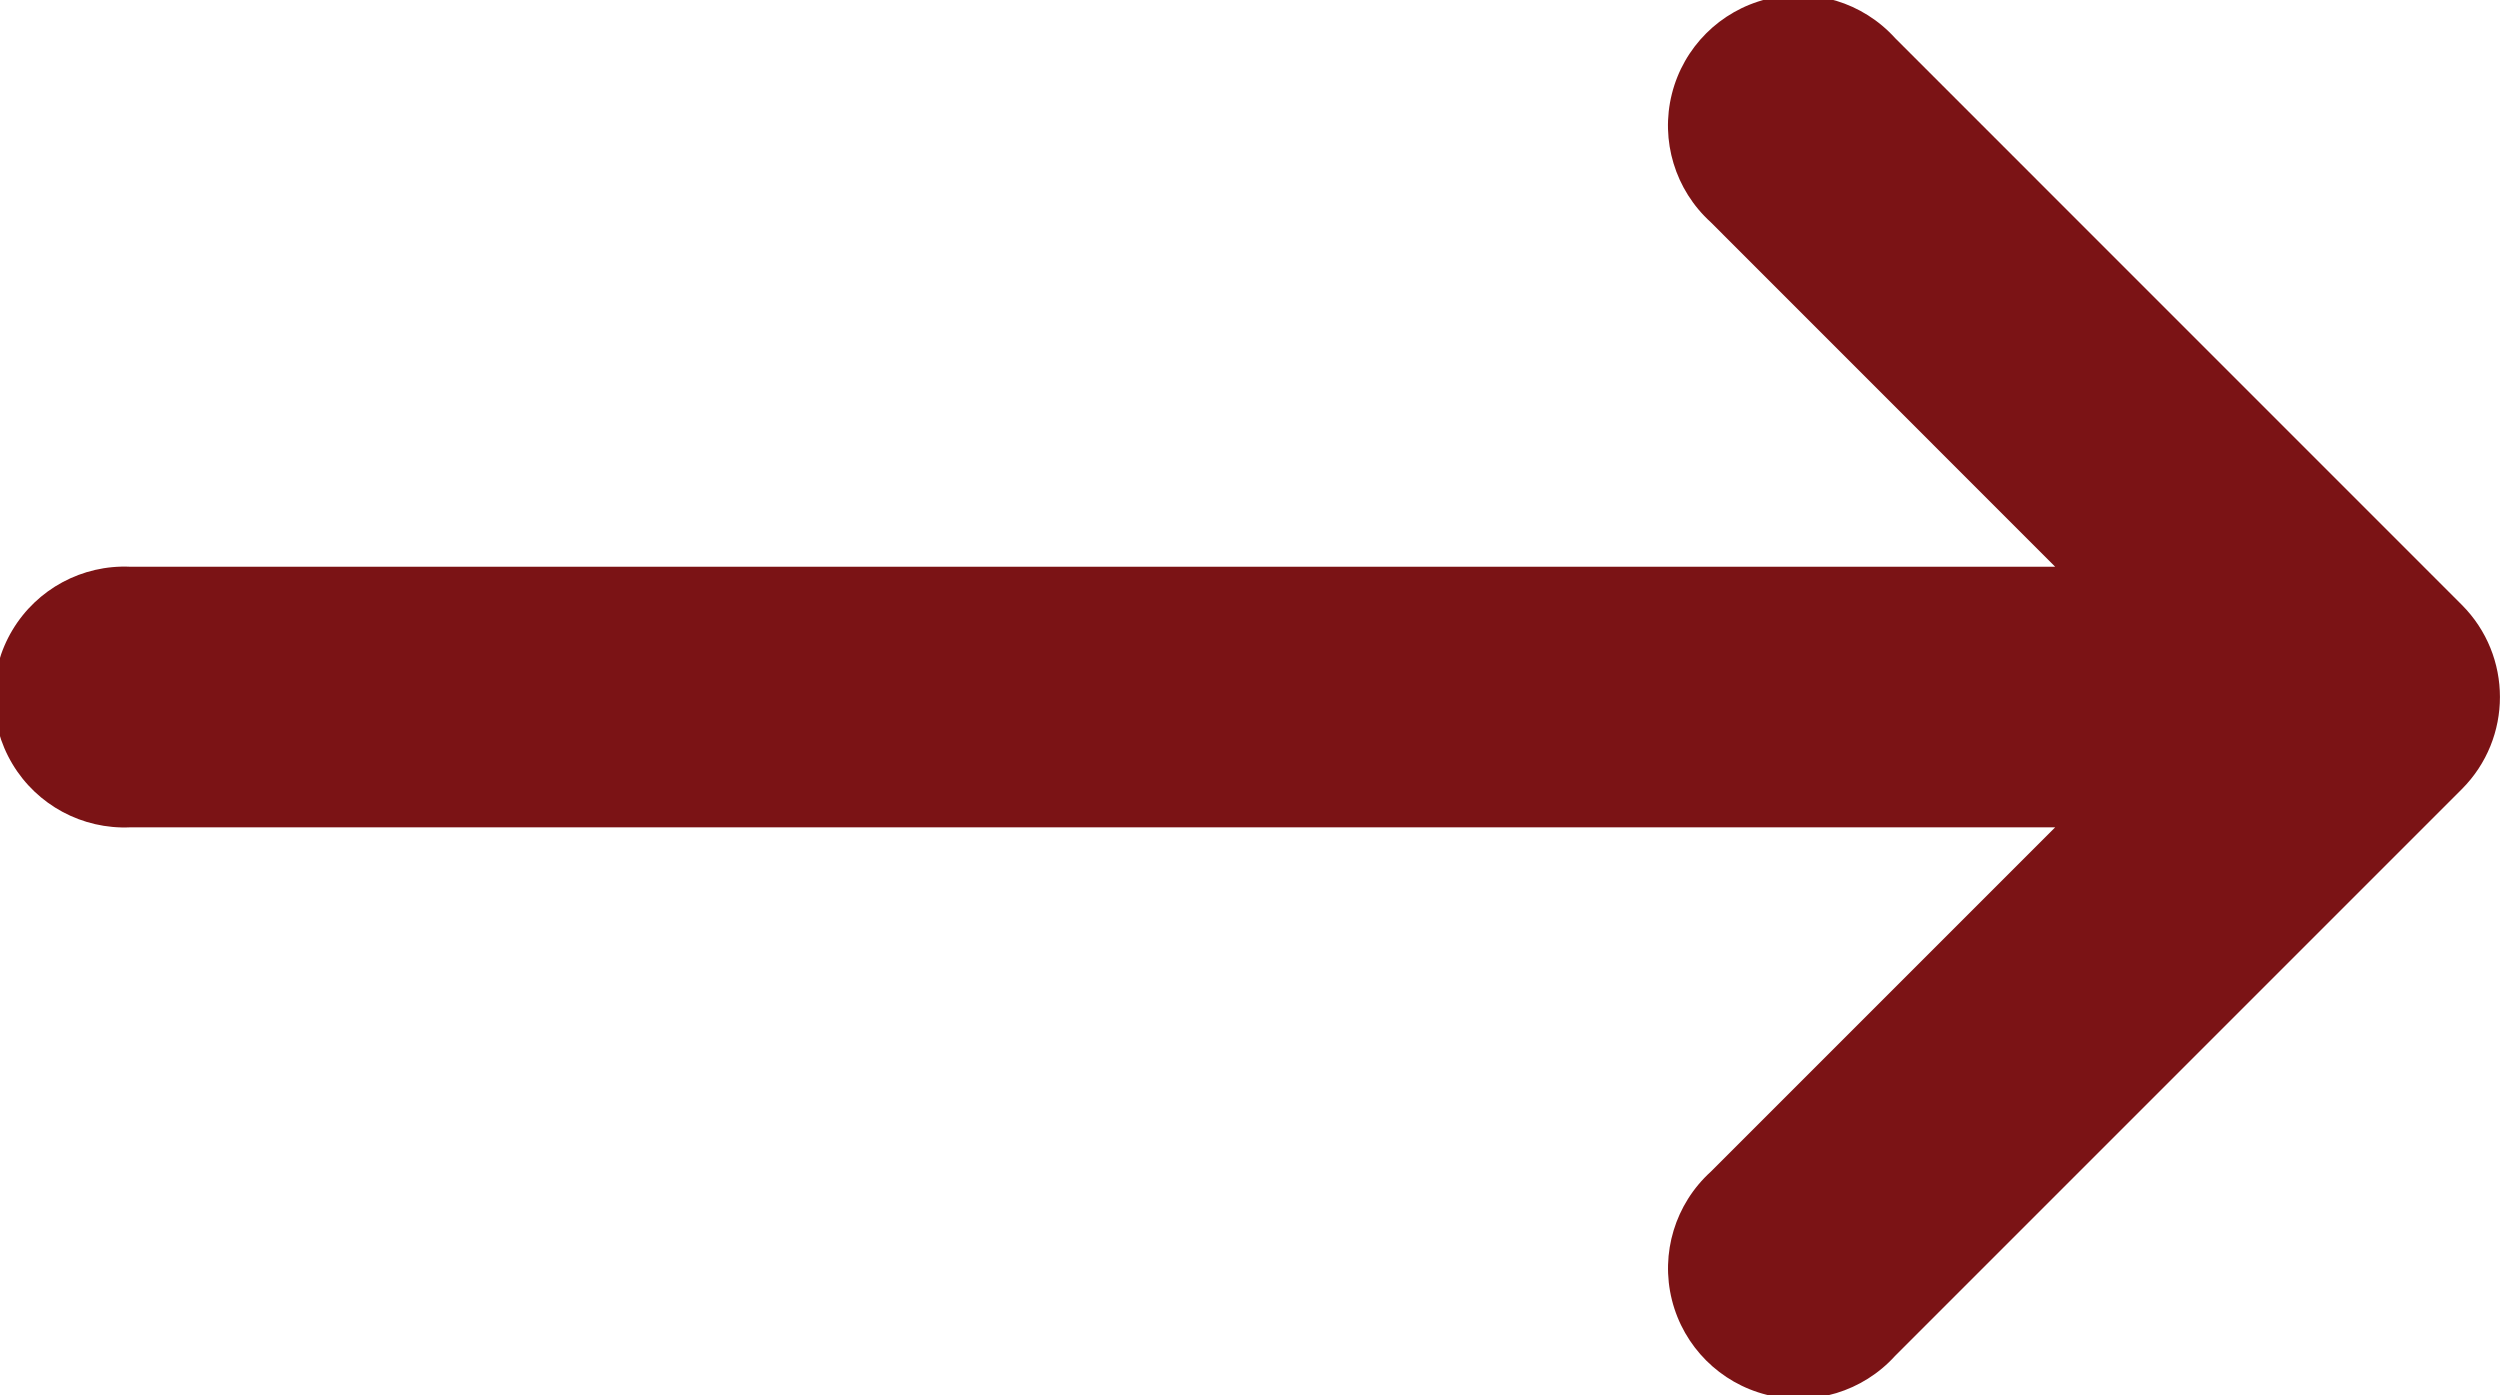
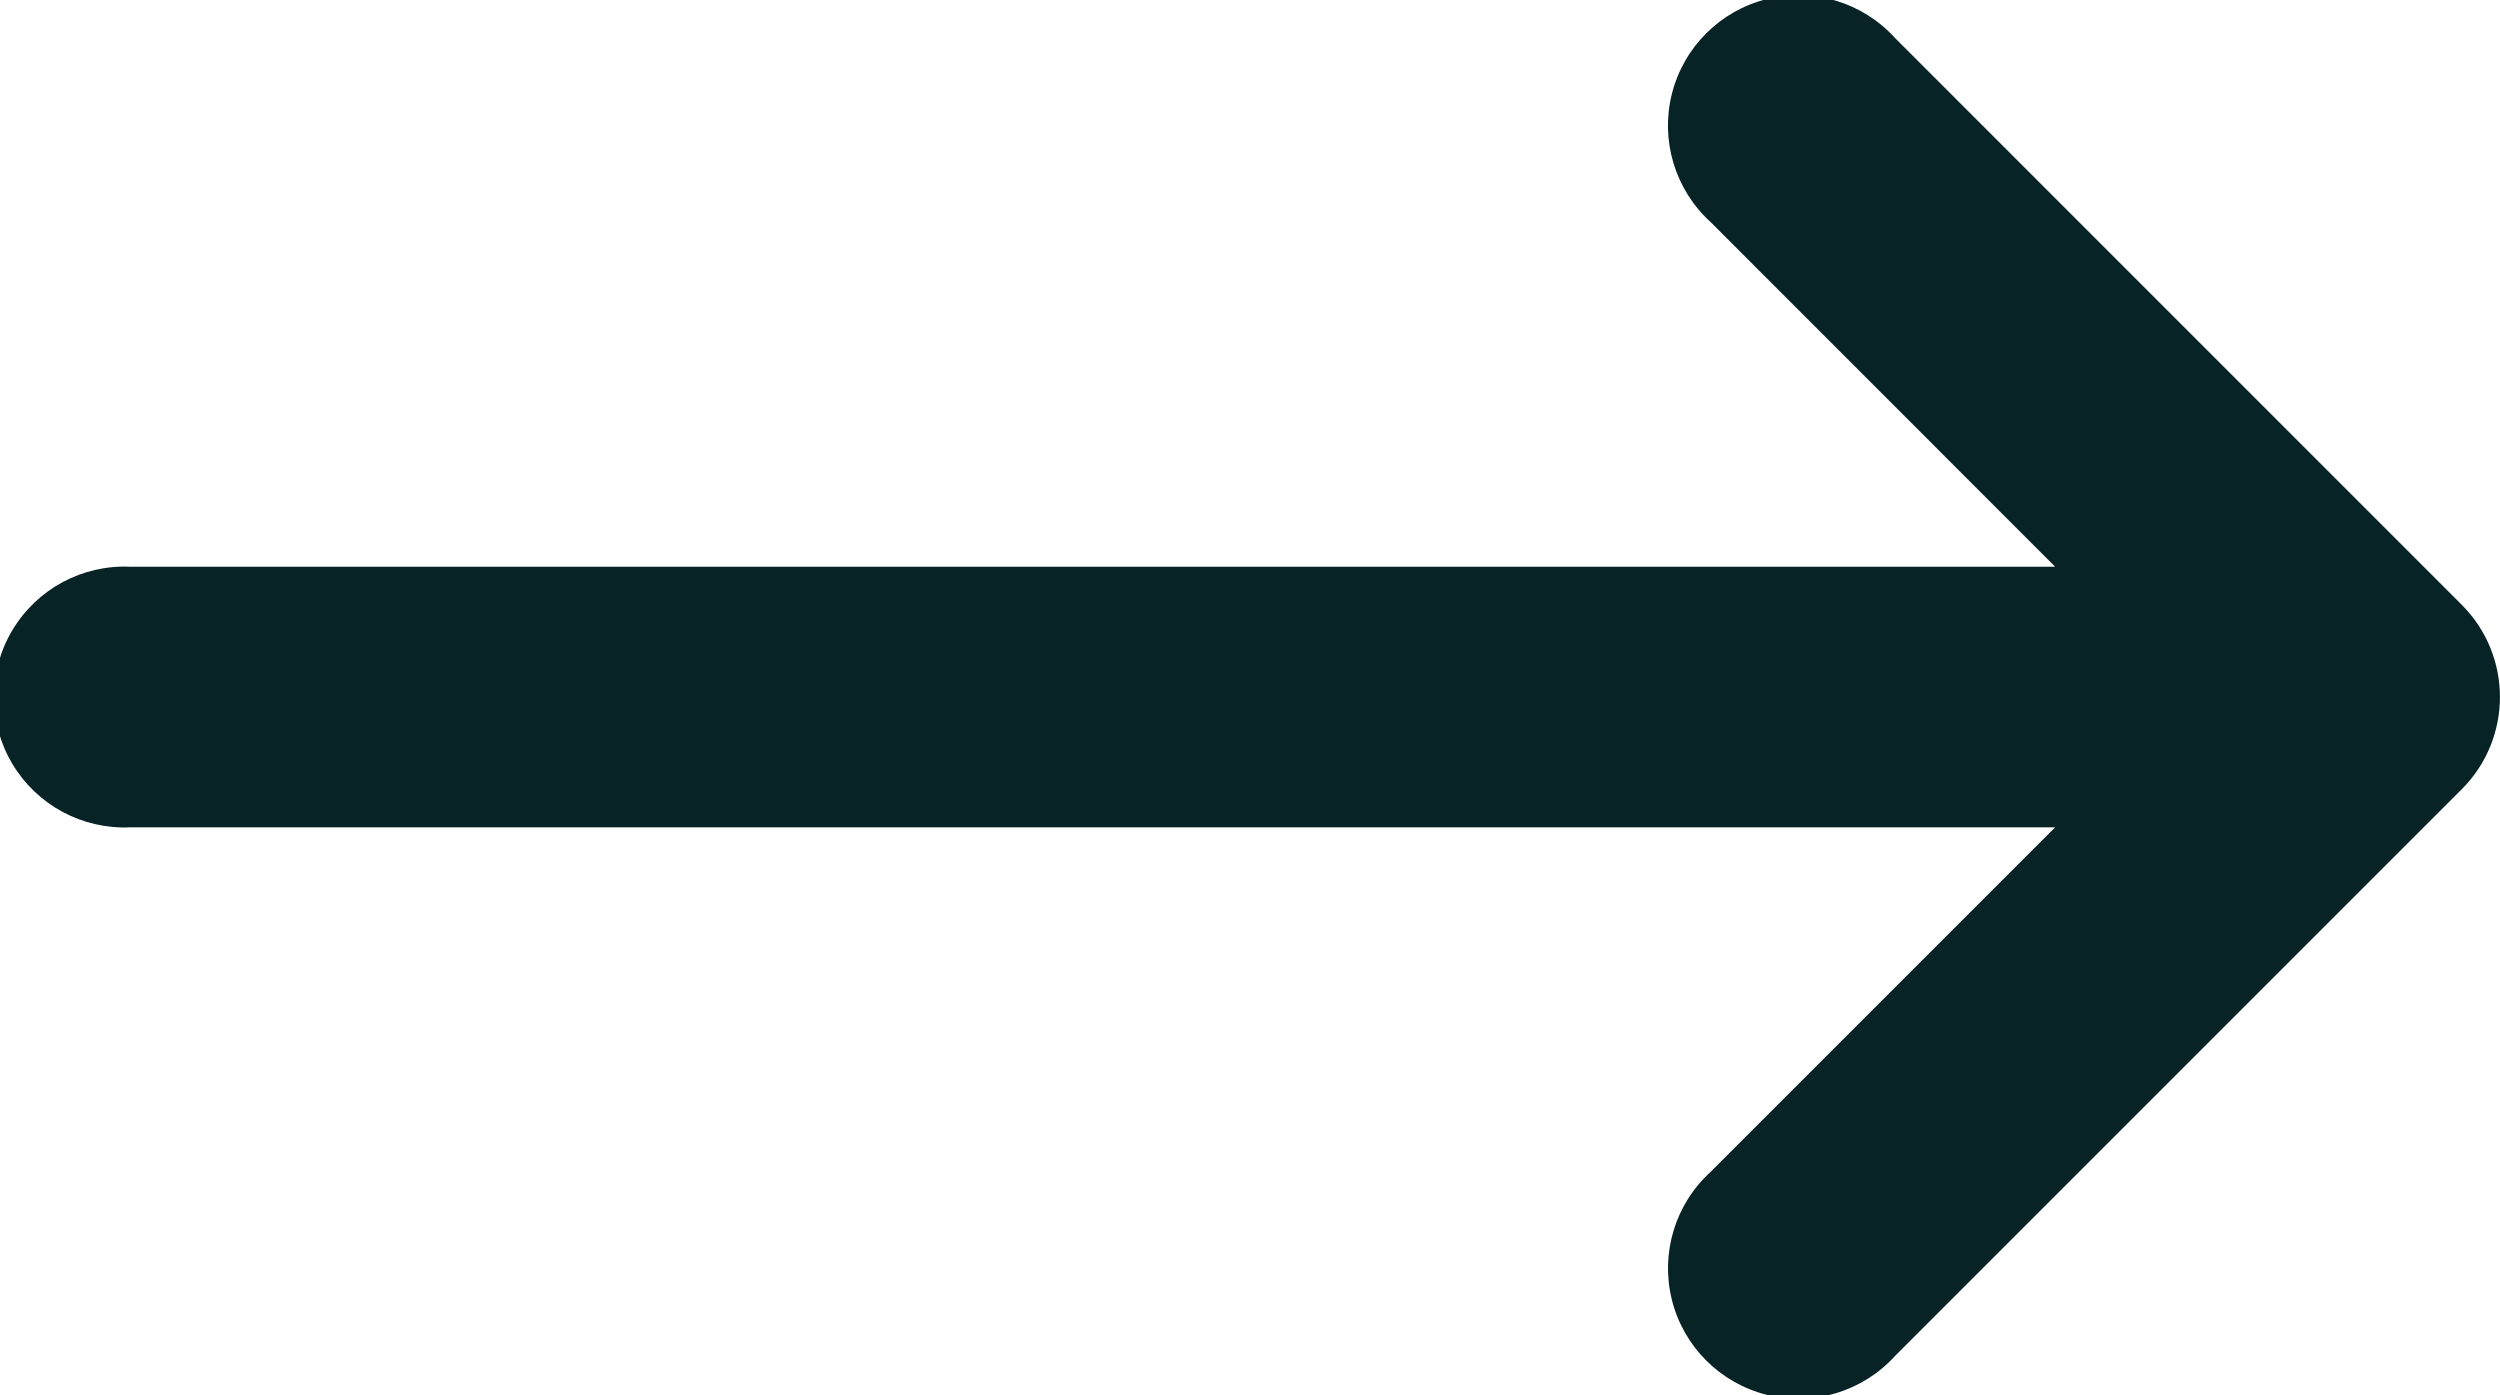
<svg xmlns="http://www.w3.org/2000/svg" width="46" height="25.65" viewBox="0 0 46 25.65">
-   <path id="right-arrow_3287277" d="M54.507,26.44a2.4,2.4,0,0,1,0,3.39L44.079,40.258a2.4,2.4,0,1,1-3.39-3.39l6.335-6.335H11.607a2.4,2.4,0,1,1,0-4.795H47.024L40.688,19.4a2.4,2.4,0,1,1,3.39-3.39Z" transform="translate(-9.209 -15.31)" fill="#7b1315" />
+   <path id="right-arrow_3287277" d="M54.507,26.44a2.4,2.4,0,0,1,0,3.39L44.079,40.258a2.4,2.4,0,1,1-3.39-3.39l6.335-6.335H11.607a2.4,2.4,0,1,1,0-4.795H47.024L40.688,19.4a2.4,2.4,0,1,1,3.39-3.39Z" transform="translate(-9.209 -15.31)" fill="#082326" />
</svg>
